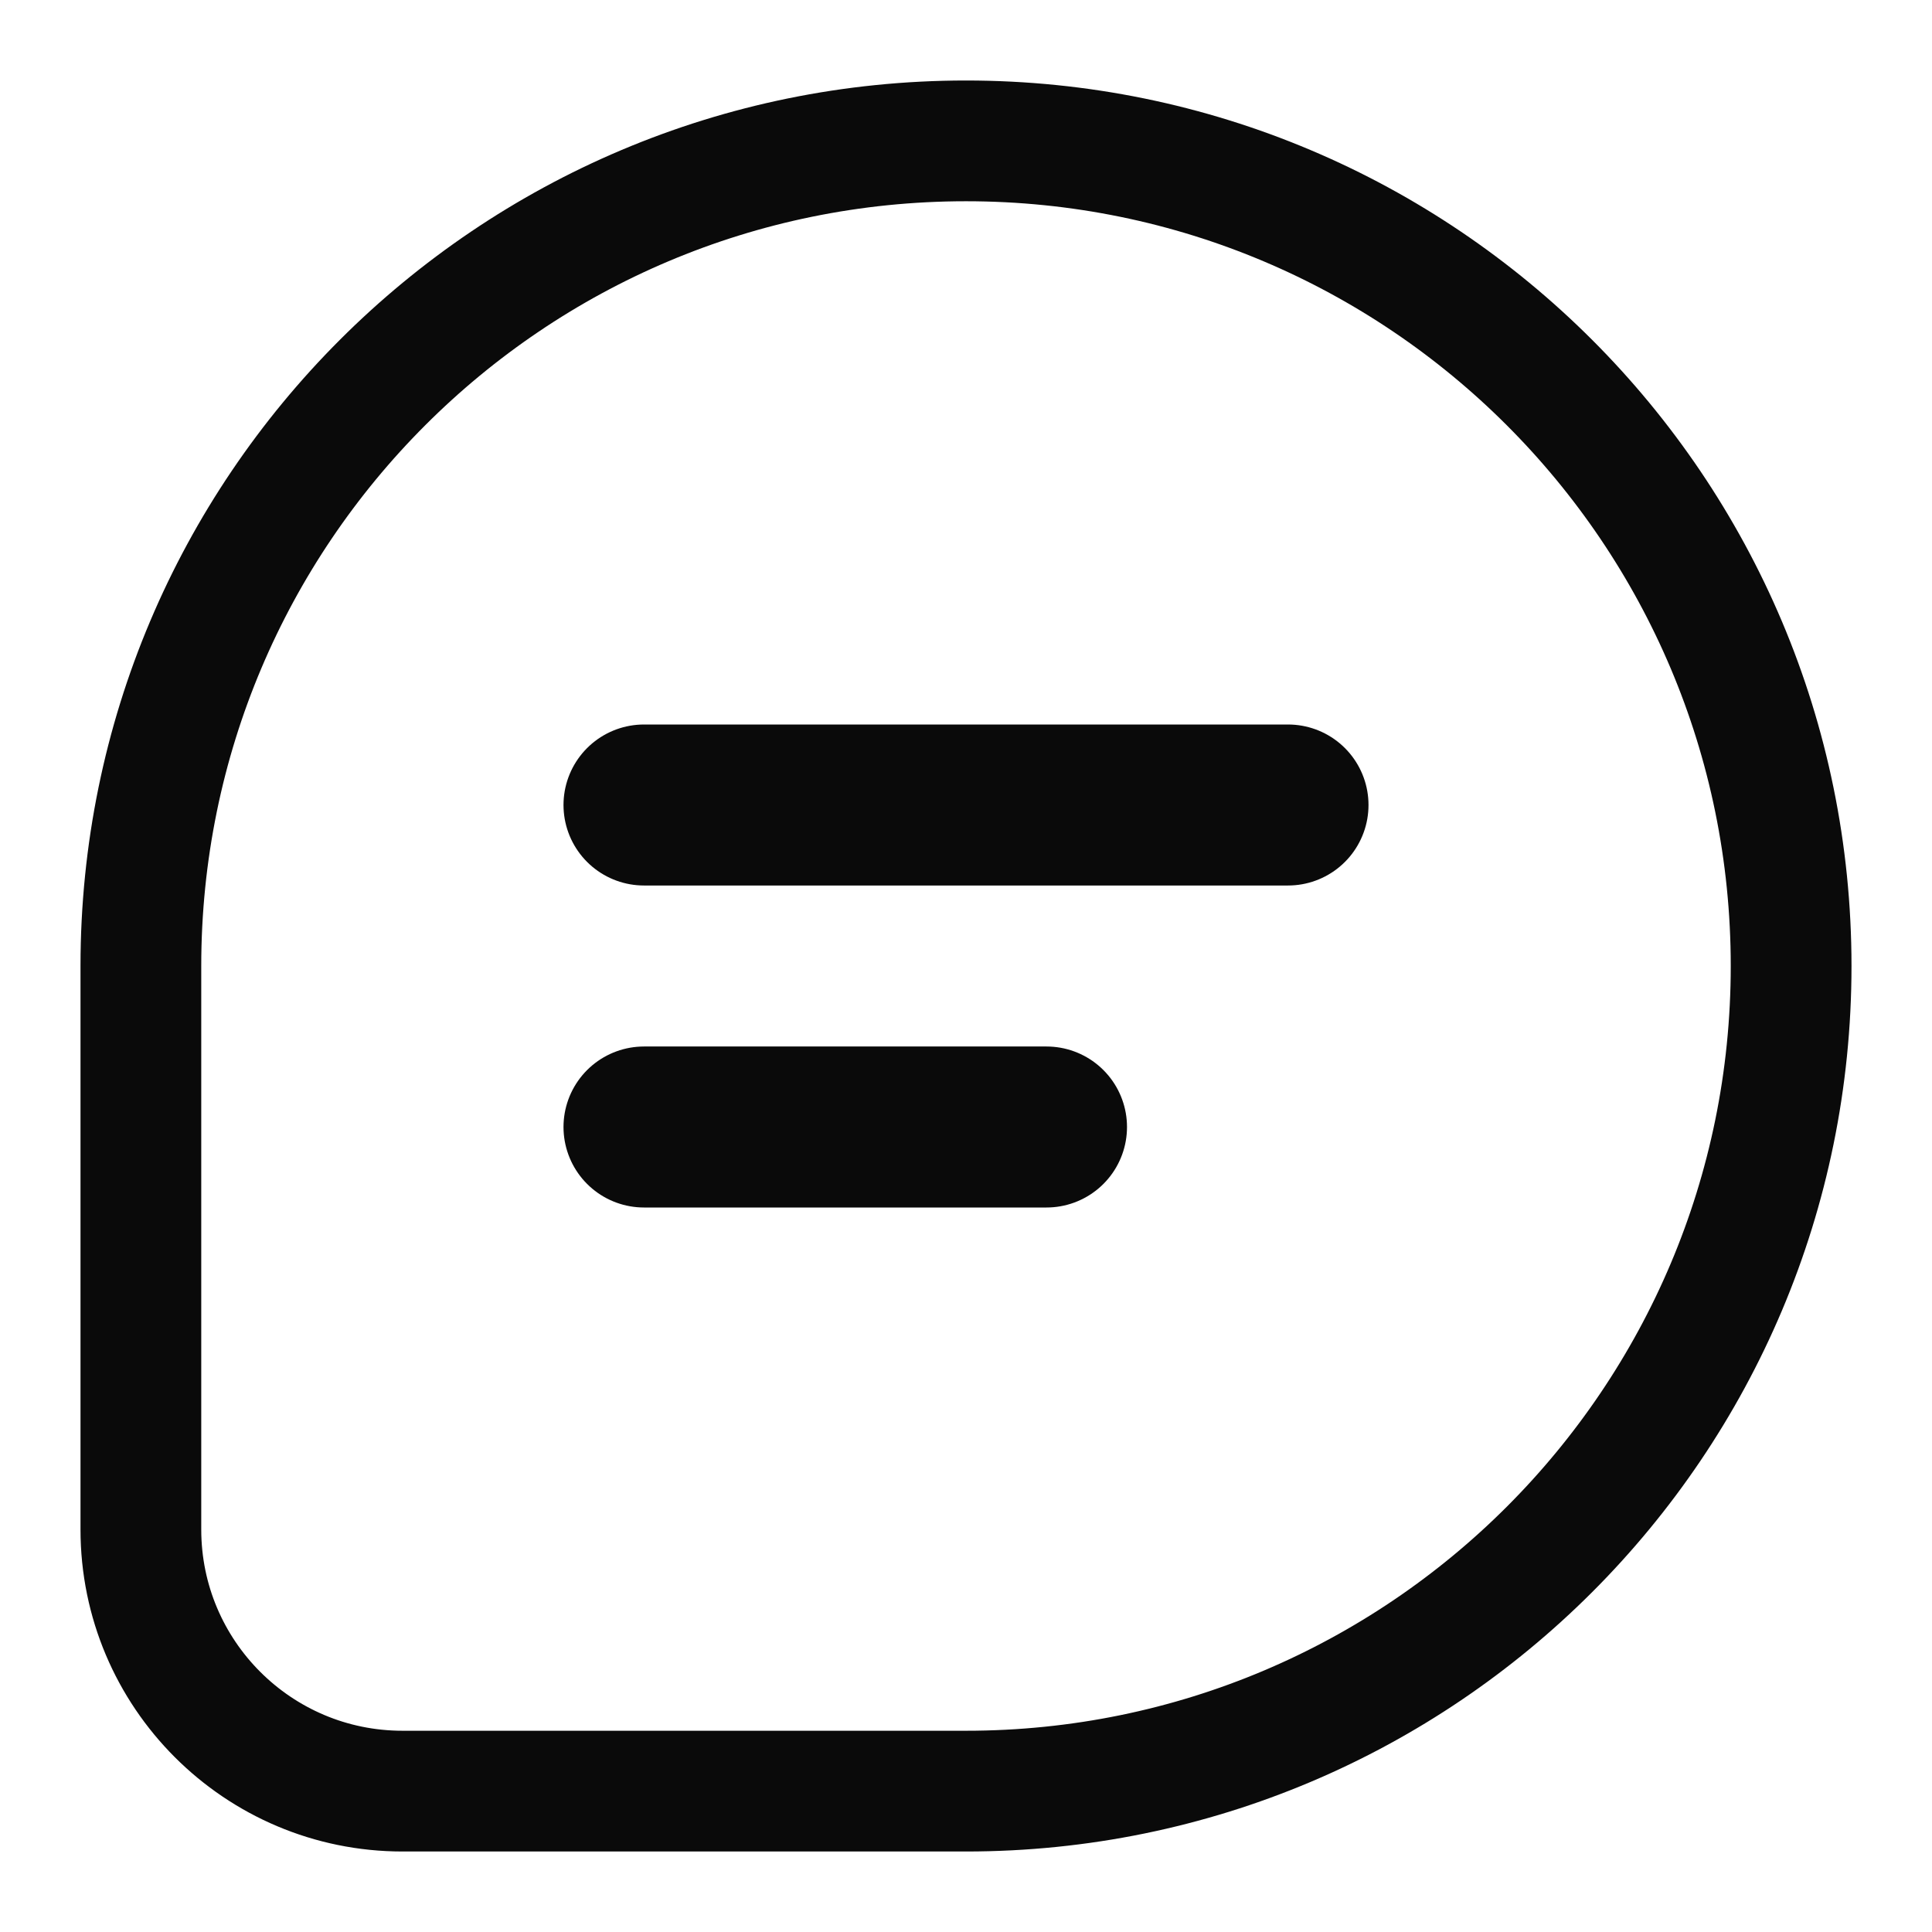
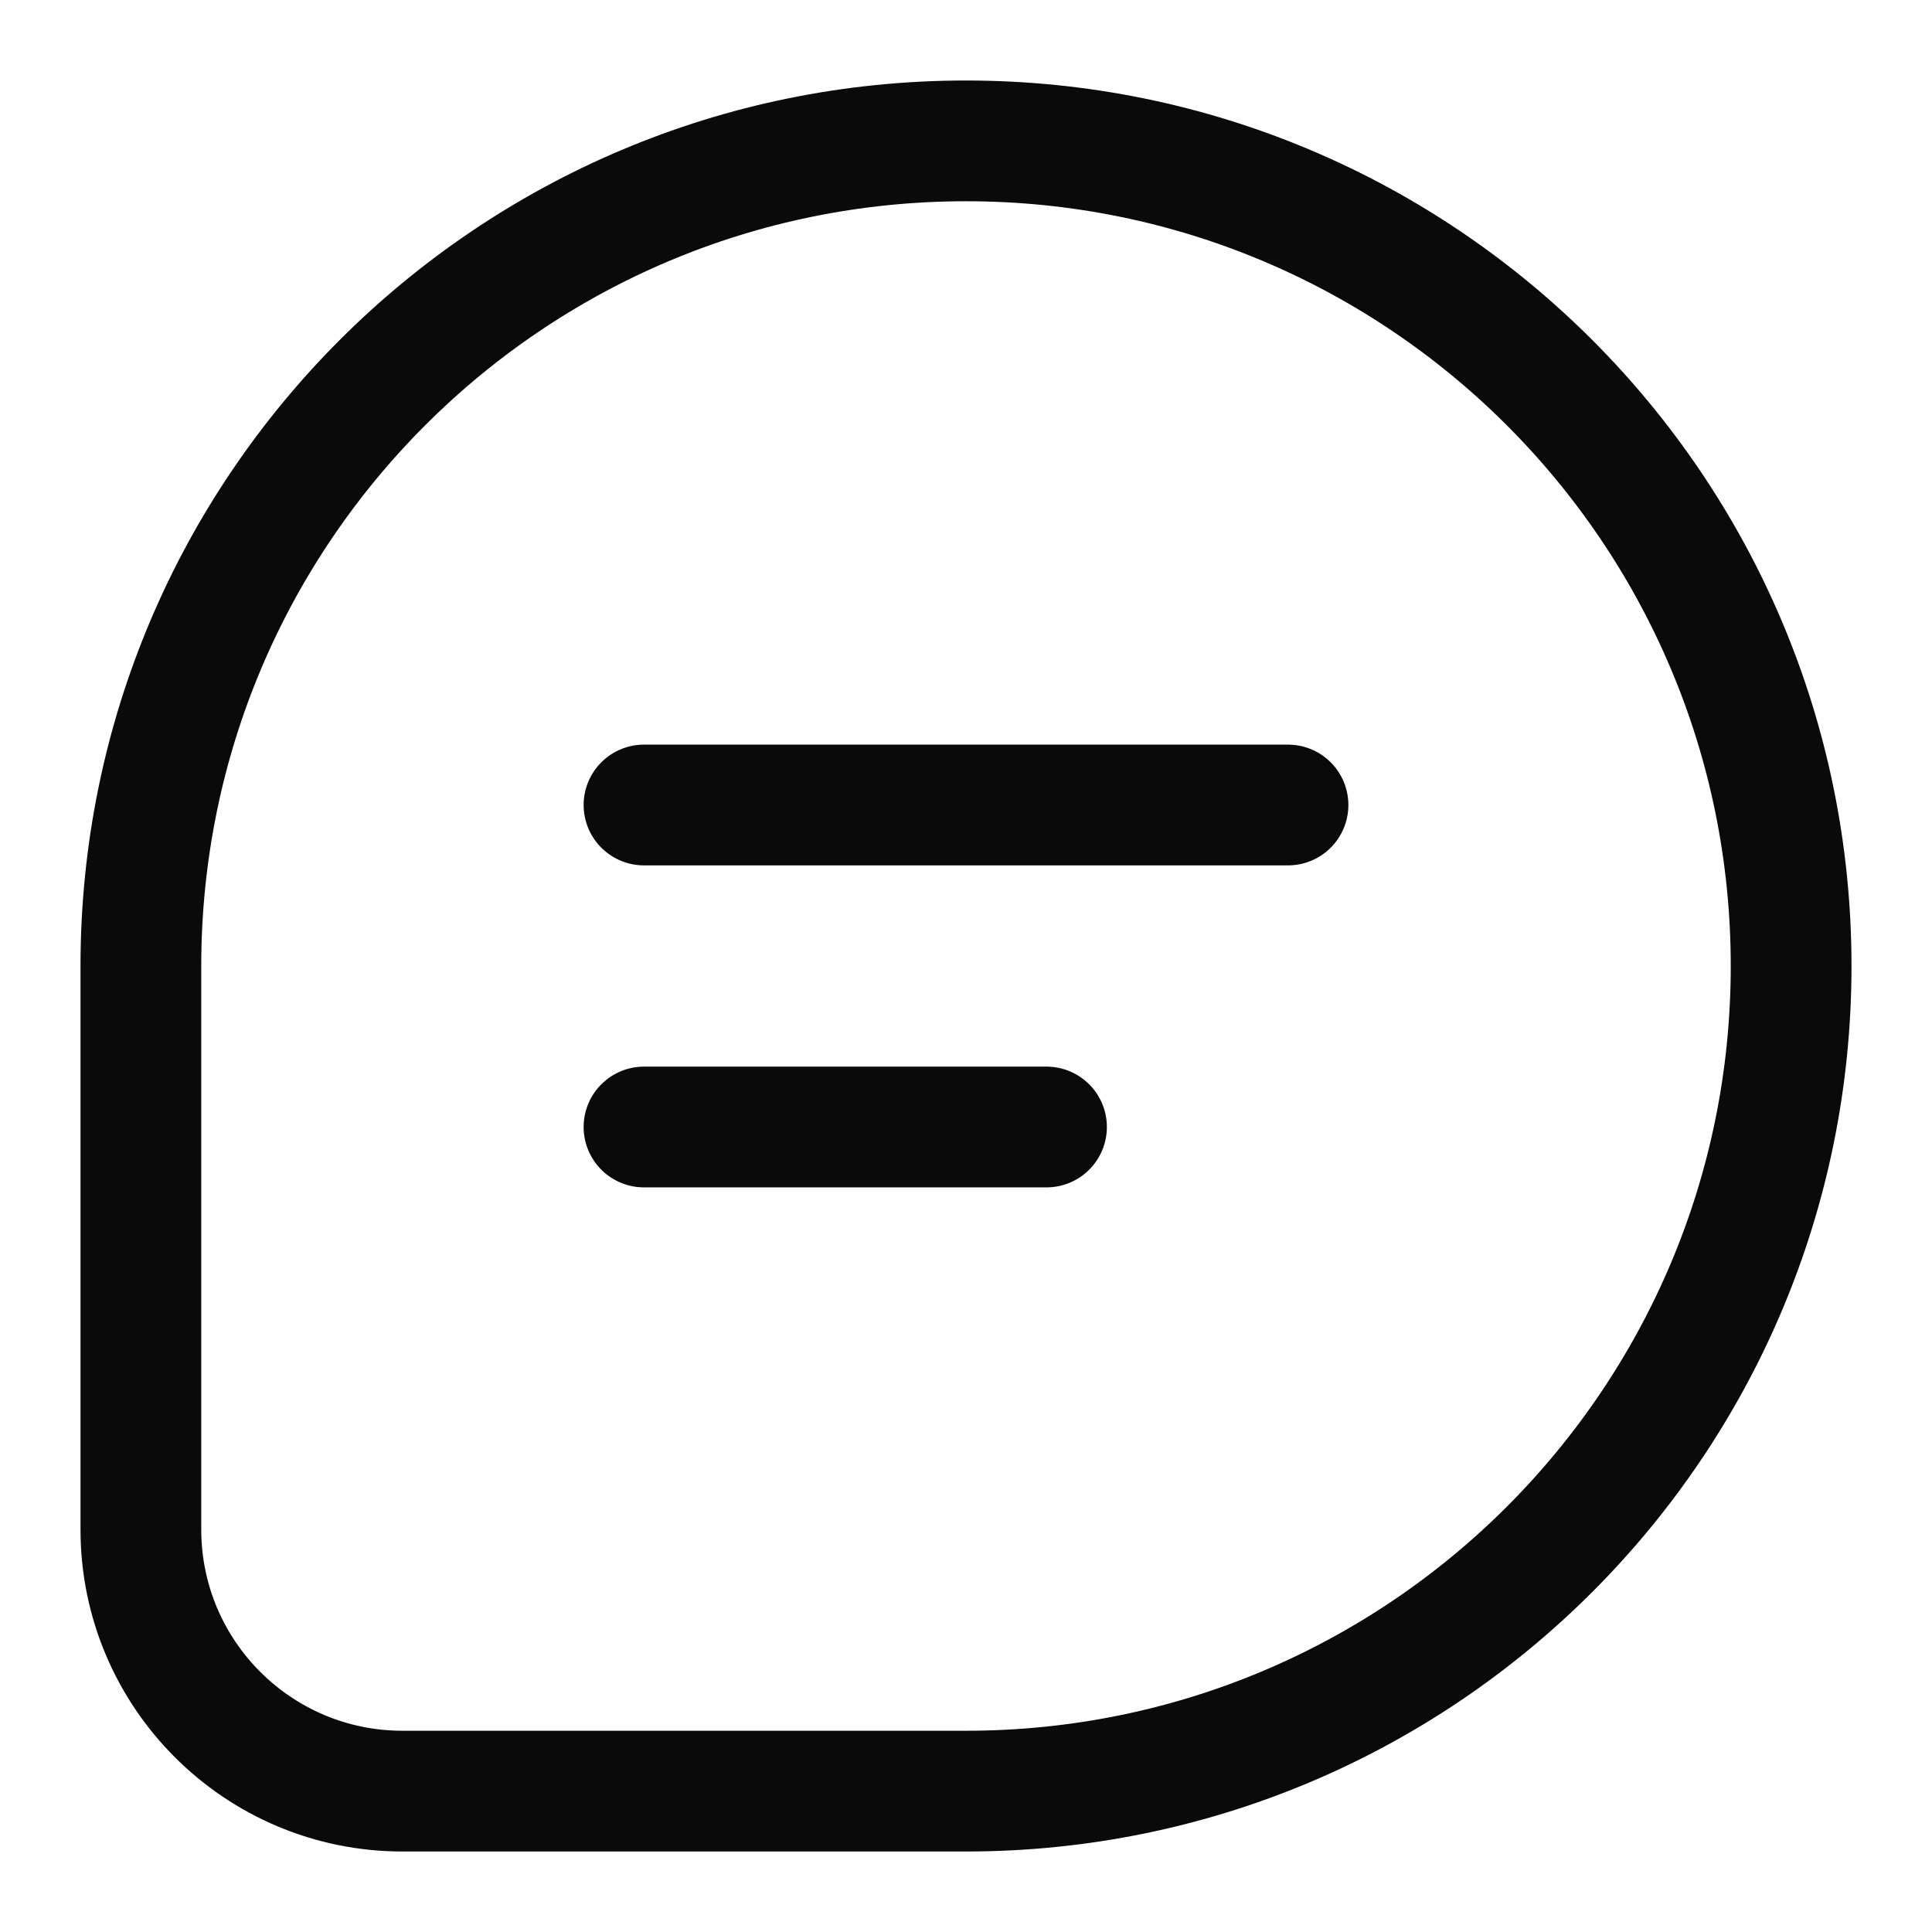
<svg xmlns="http://www.w3.org/2000/svg" width="24" height="24" viewBox="0 0 24 24" fill="none">
  <path d="M12 1.75C17.661 1.75 22.25 6.339 22.25 12C22.25 17.661 17.661 22.25 12 22.25H5C3.205 22.25 1.75 20.795 1.75 19V12C1.75 6.339 6.339 1.75 12 1.75Z" stroke="#0A0A0A" stroke-width="1.5" />
-   <path d="M8 10H16" stroke="#0A0A0A" stroke-width="2" stroke-linecap="round" stroke-linejoin="round" />
-   <path d="M8 14H13" stroke="#0A0A0A" stroke-width="2" stroke-linecap="round" stroke-linejoin="round" />
+   <path d="M8 10H16" stroke="#0A0A0A" stroke-width="1.5" stroke-linecap="round" stroke-linejoin="round" />
+   <path d="M8 14H13" stroke="#0A0A0A" stroke-width="1.5" stroke-linecap="round" stroke-linejoin="round" />
</svg>
